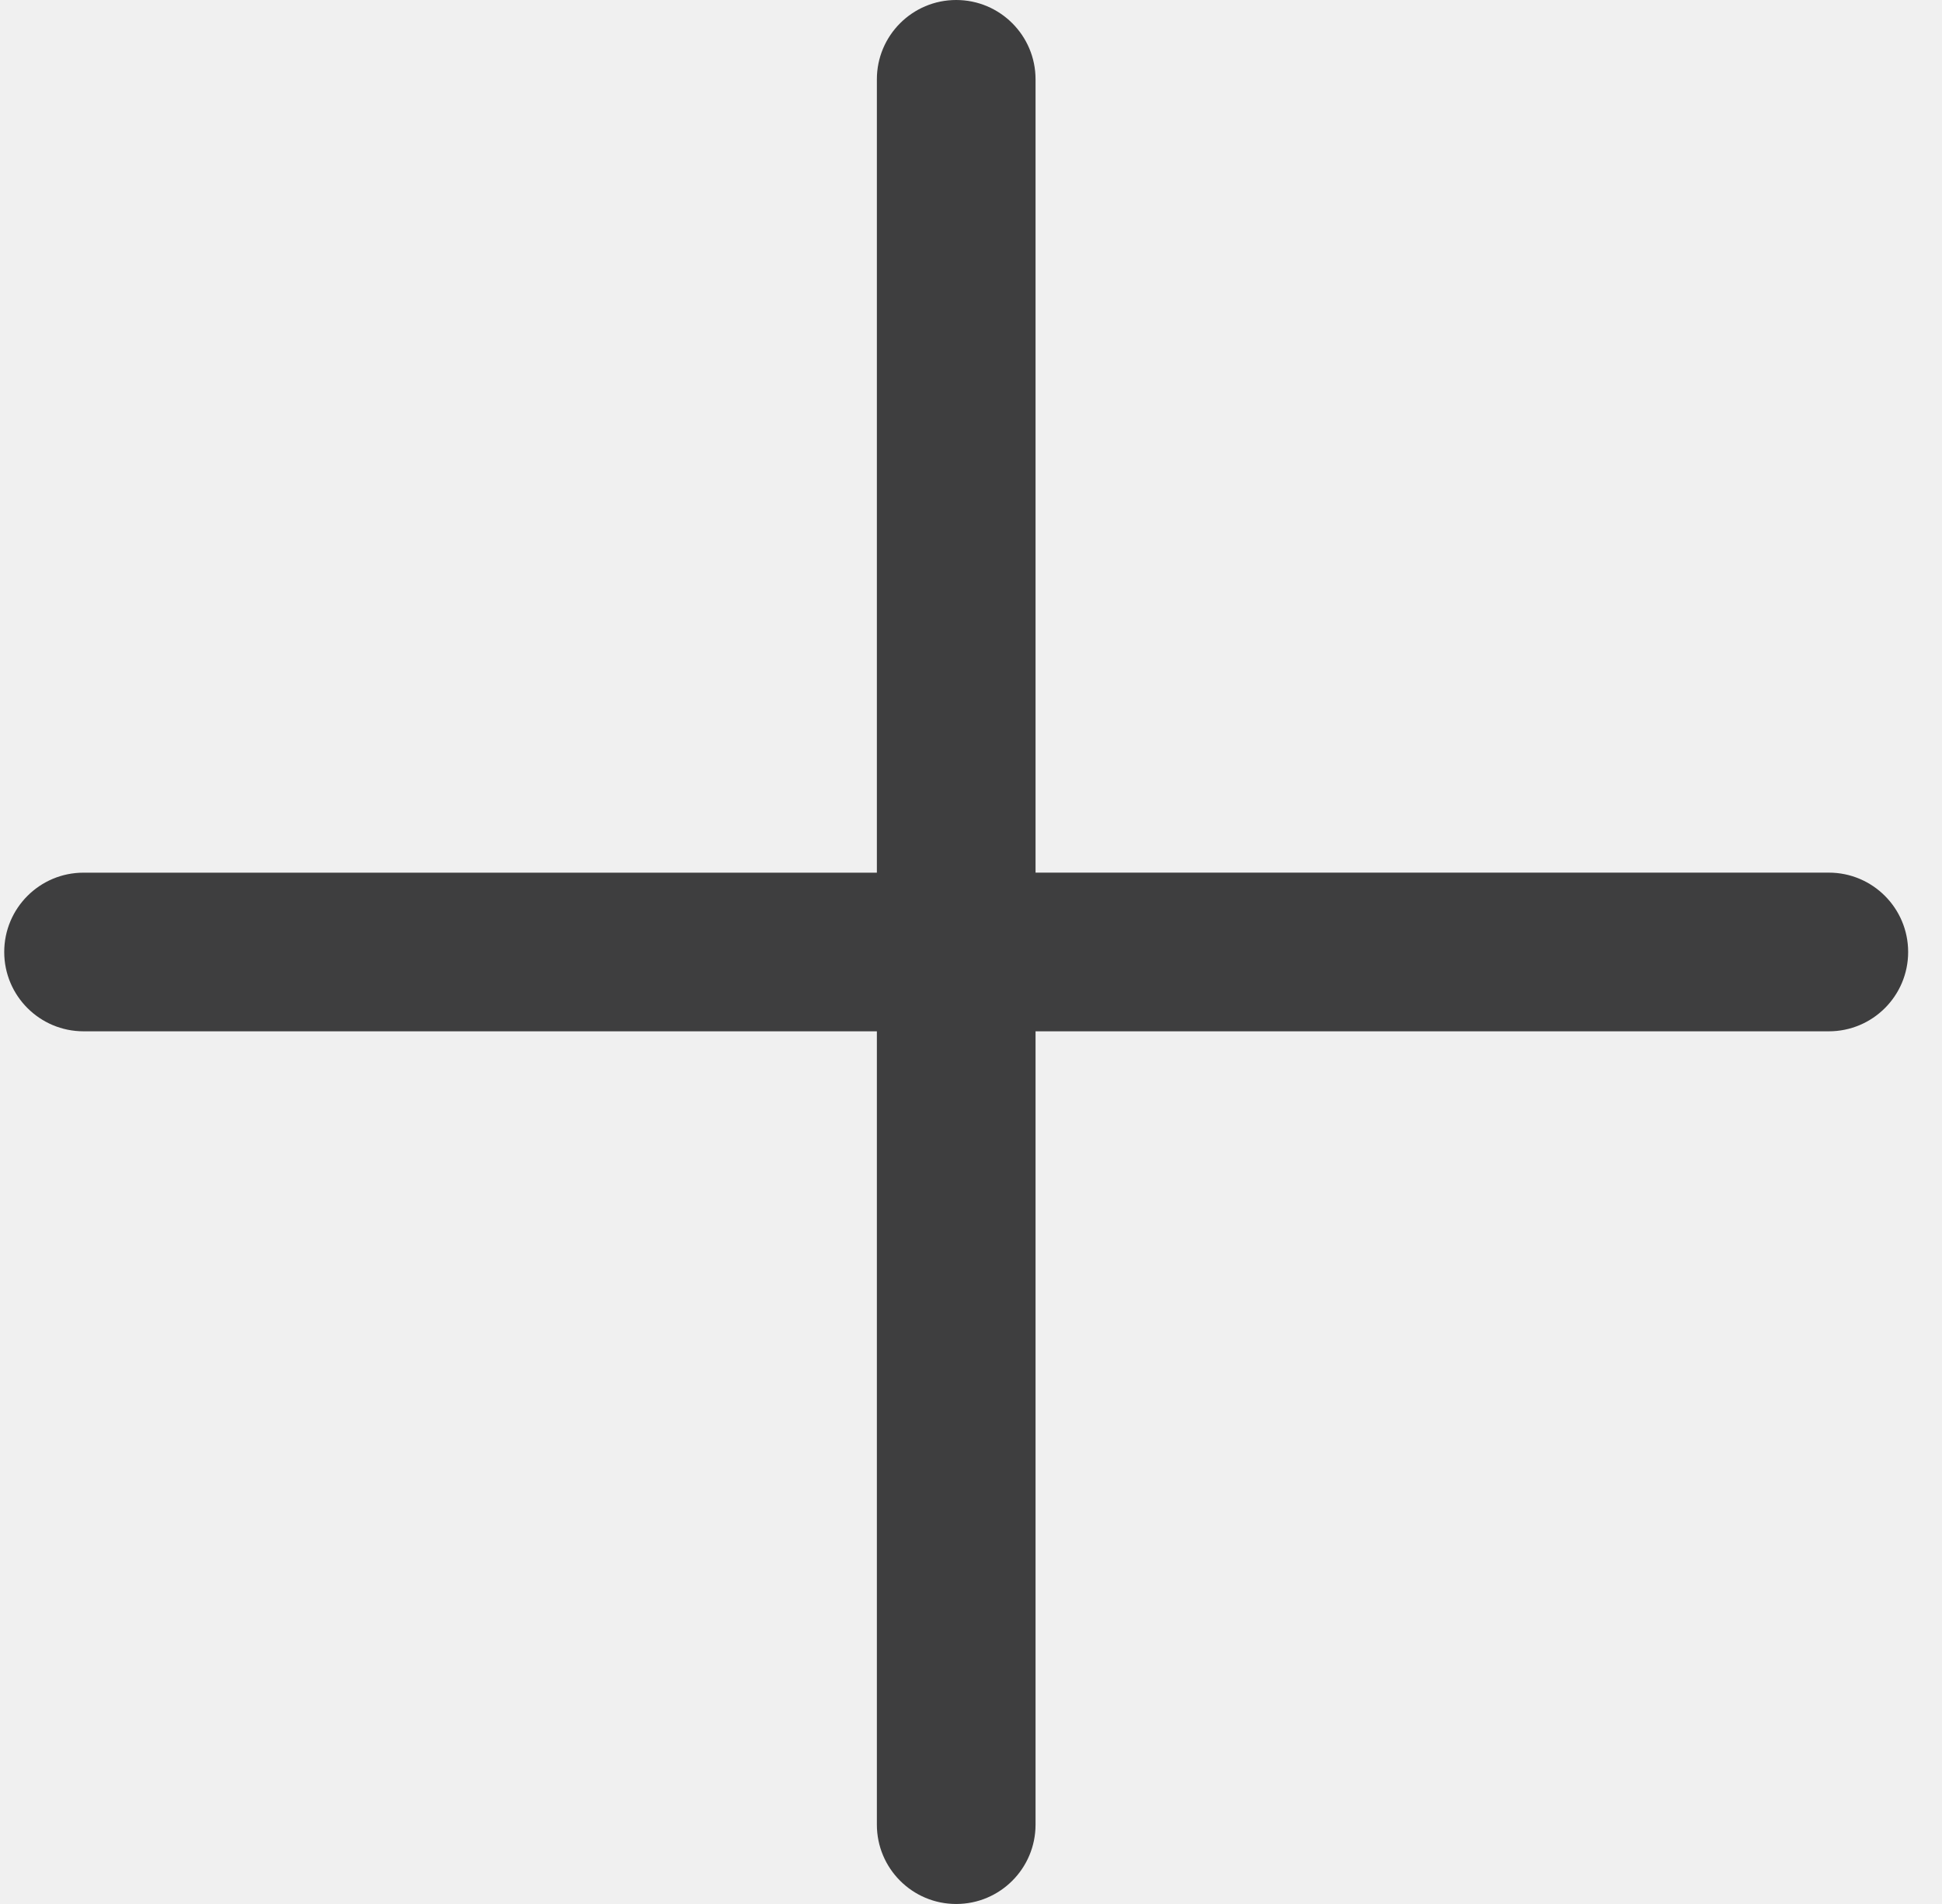
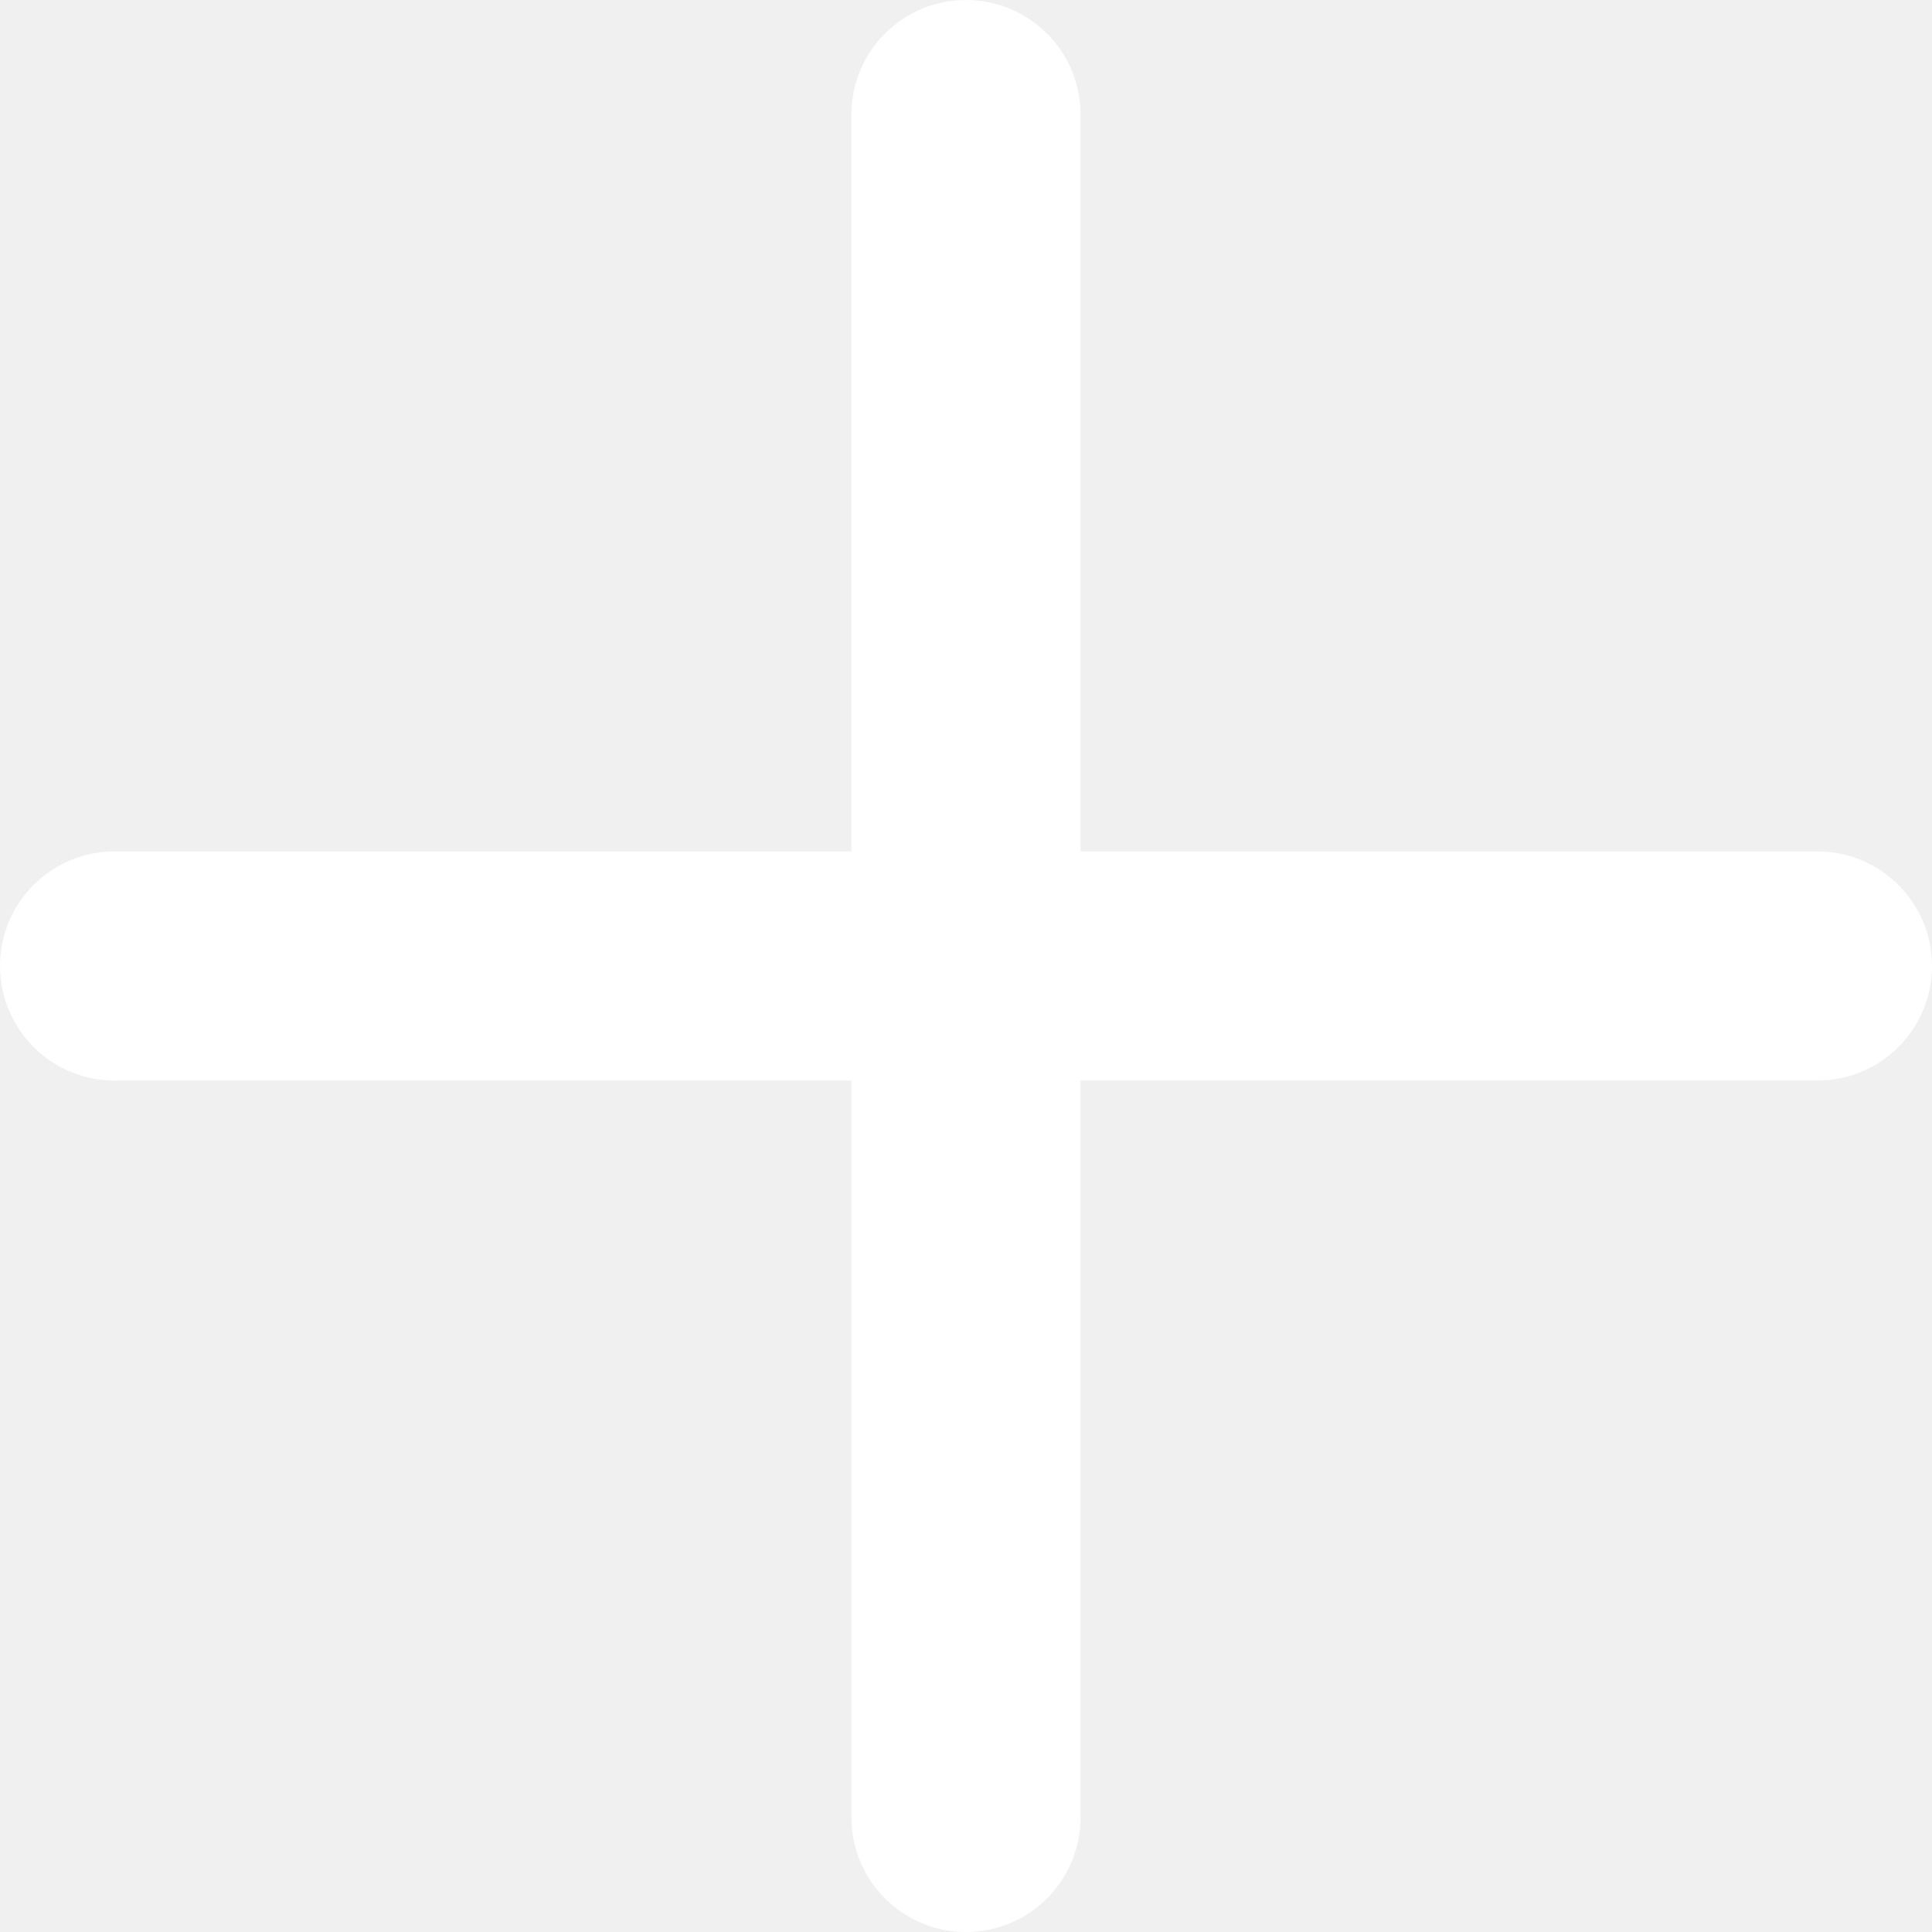
- <svg xmlns="http://www.w3.org/2000/svg" width="51" height="50" viewBox="0 0 51 50" fill="none">
-   <path d="M48.028 22.916H27.195V2.083C27.195 0.933 26.262 0 25.111 0C23.961 0 23.028 0.933 23.028 2.083V22.917H2.195C1.044 22.916 0.111 23.849 0.111 25C0.111 26.151 1.044 27.083 2.195 27.083H23.028V47.916C23.028 49.067 23.961 50 25.111 50C26.262 50 27.195 49.067 27.195 47.916V27.083H48.028C49.179 27.083 50.111 26.151 50.111 25C50.111 23.849 49.178 22.916 48.028 22.916Z" fill="#3E3E3F" />
+ <svg xmlns="http://www.w3.org/2000/svg" width="52" height="52" viewBox="0 0 52 52" fill="none">
+   <path d="M48.916 23.416H28.583V3.083C28.583 1.657 27.427 0.5 26 0.5C24.573 0.5 23.416 1.657 23.416 3.083V23.417H3.083C3.083 23.417 3.083 23.417 3.083 23.417C1.657 23.416 0.5 24.573 0.5 26C0.5 27.427 1.657 28.583 3.083 28.583H23.417V48.916C23.417 50.343 24.573 51.5 26 51.5C27.427 51.5 28.583 50.343 28.583 48.916V28.583H48.917C50.343 28.583 51.5 27.427 51.5 26C51.5 24.573 50.343 23.416 48.916 23.416Z" fill="white" stroke="white" />
</svg>
